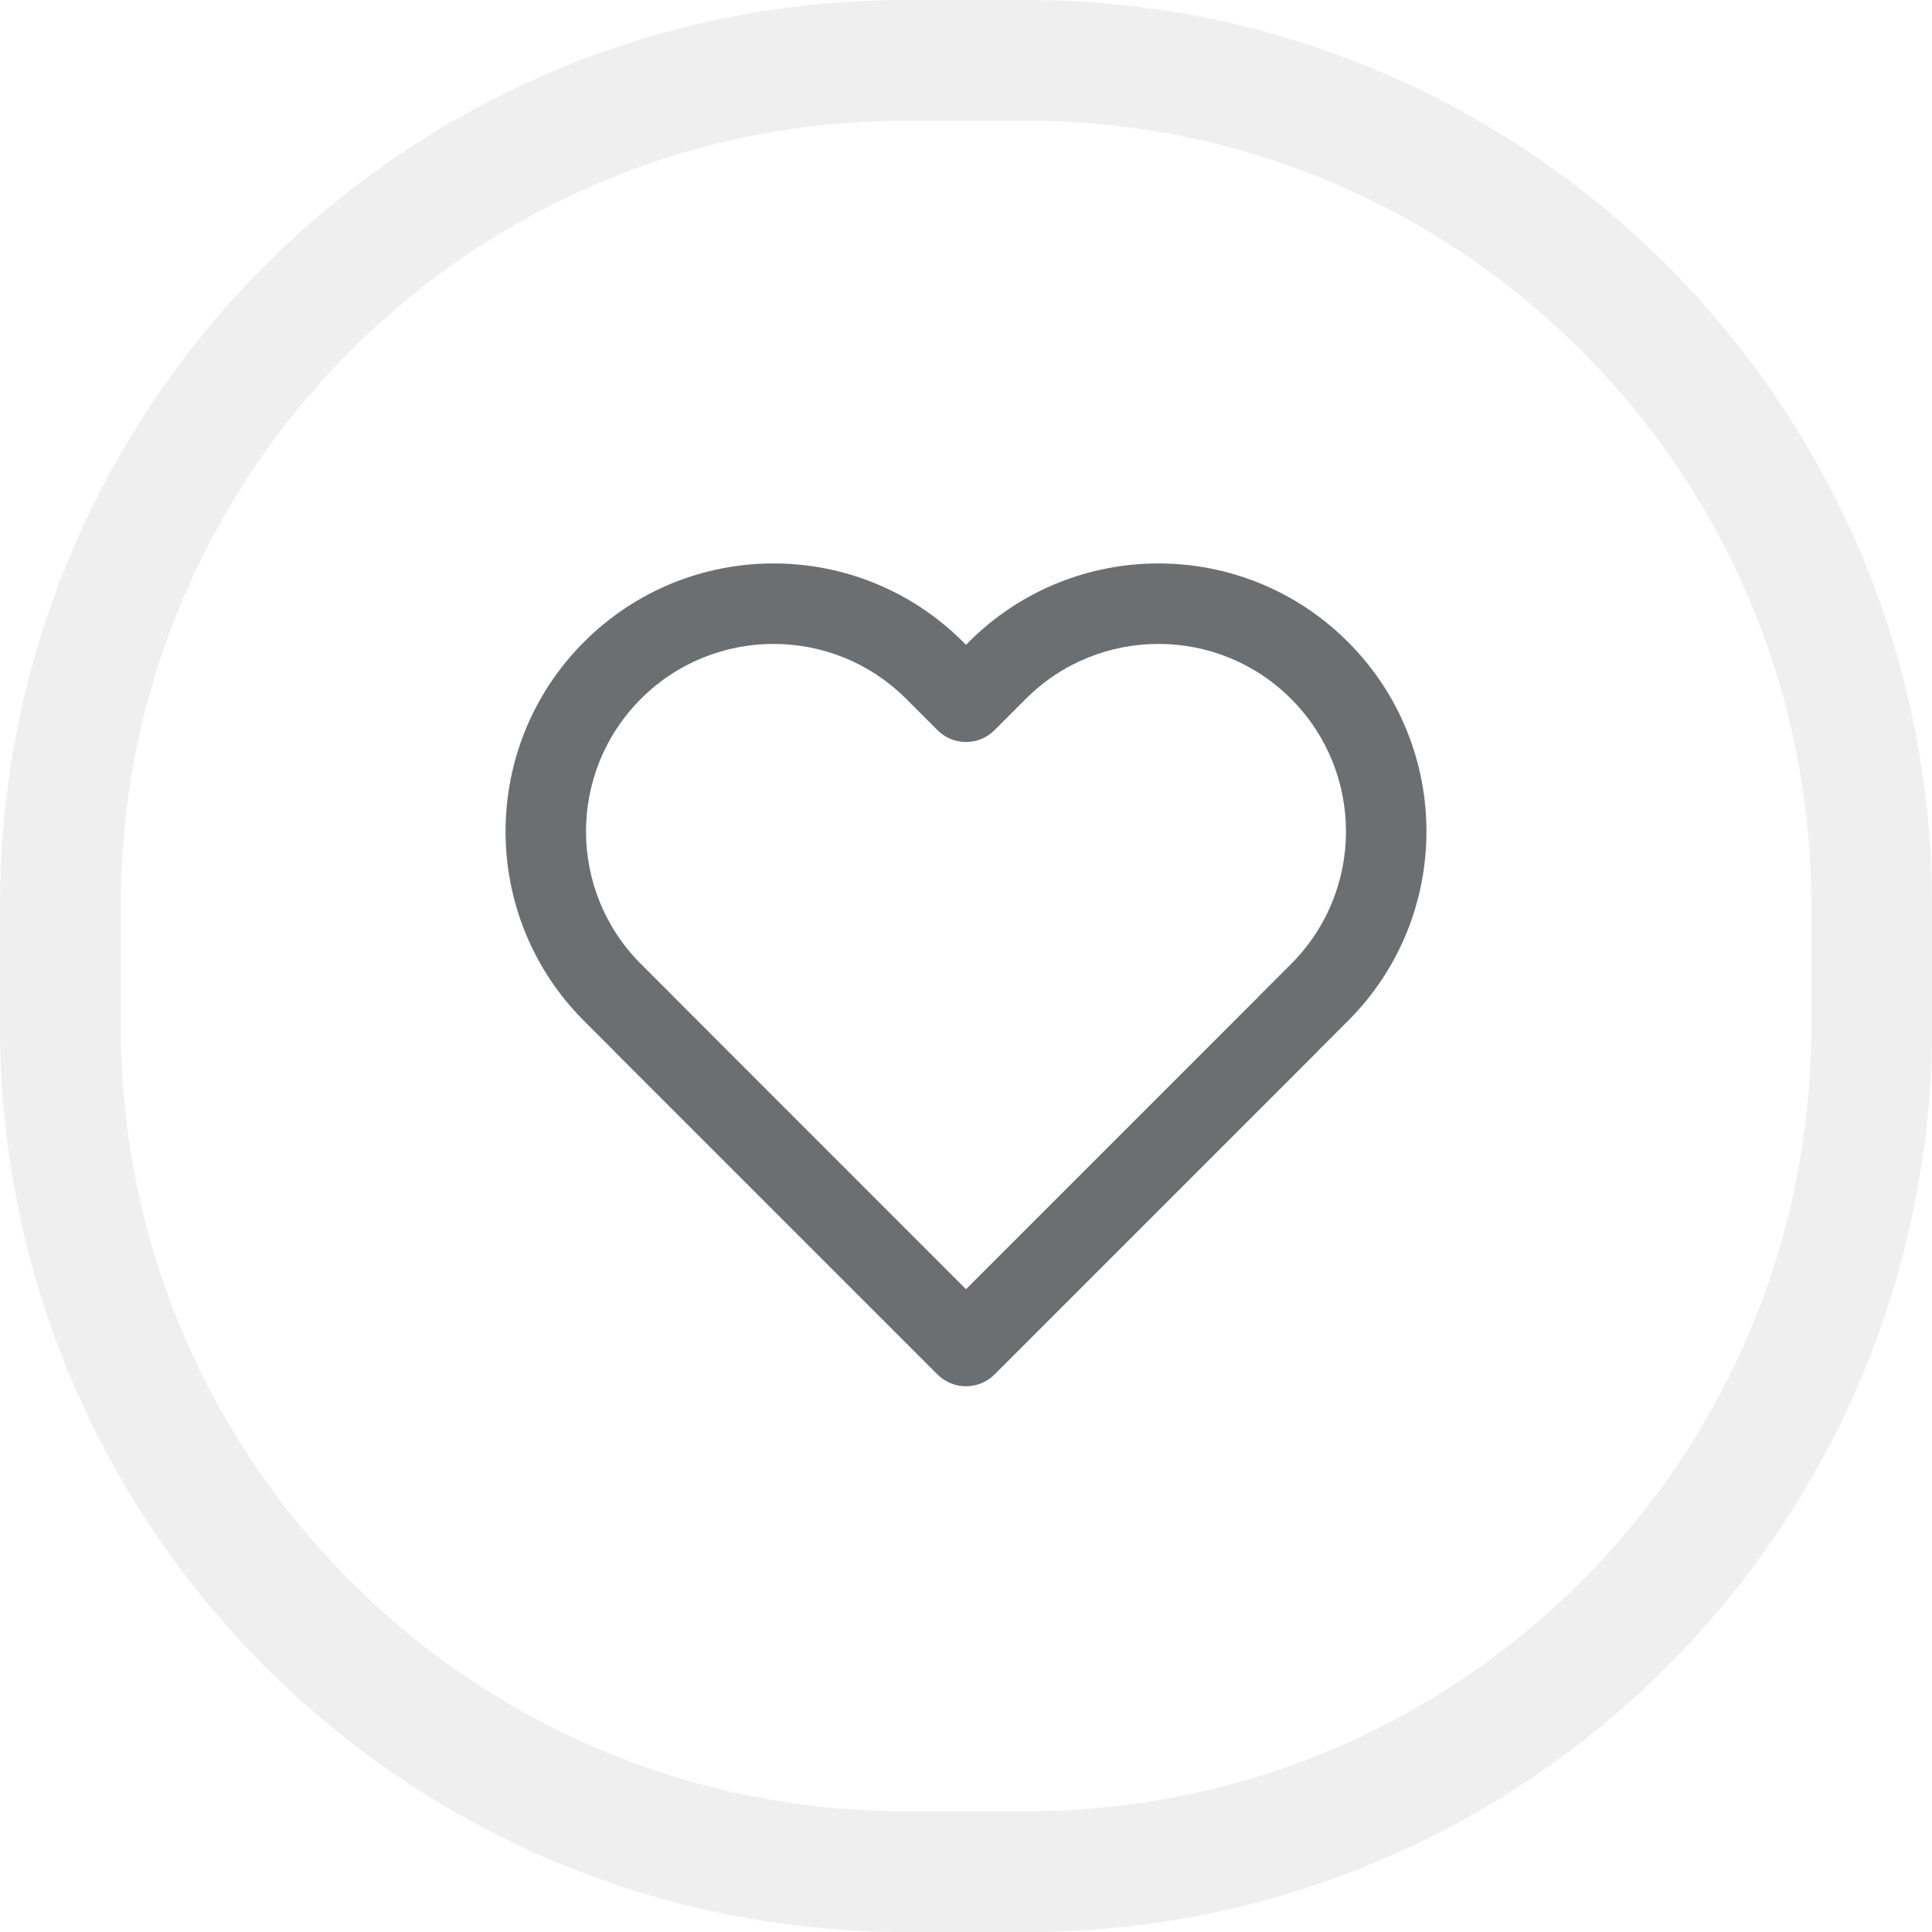
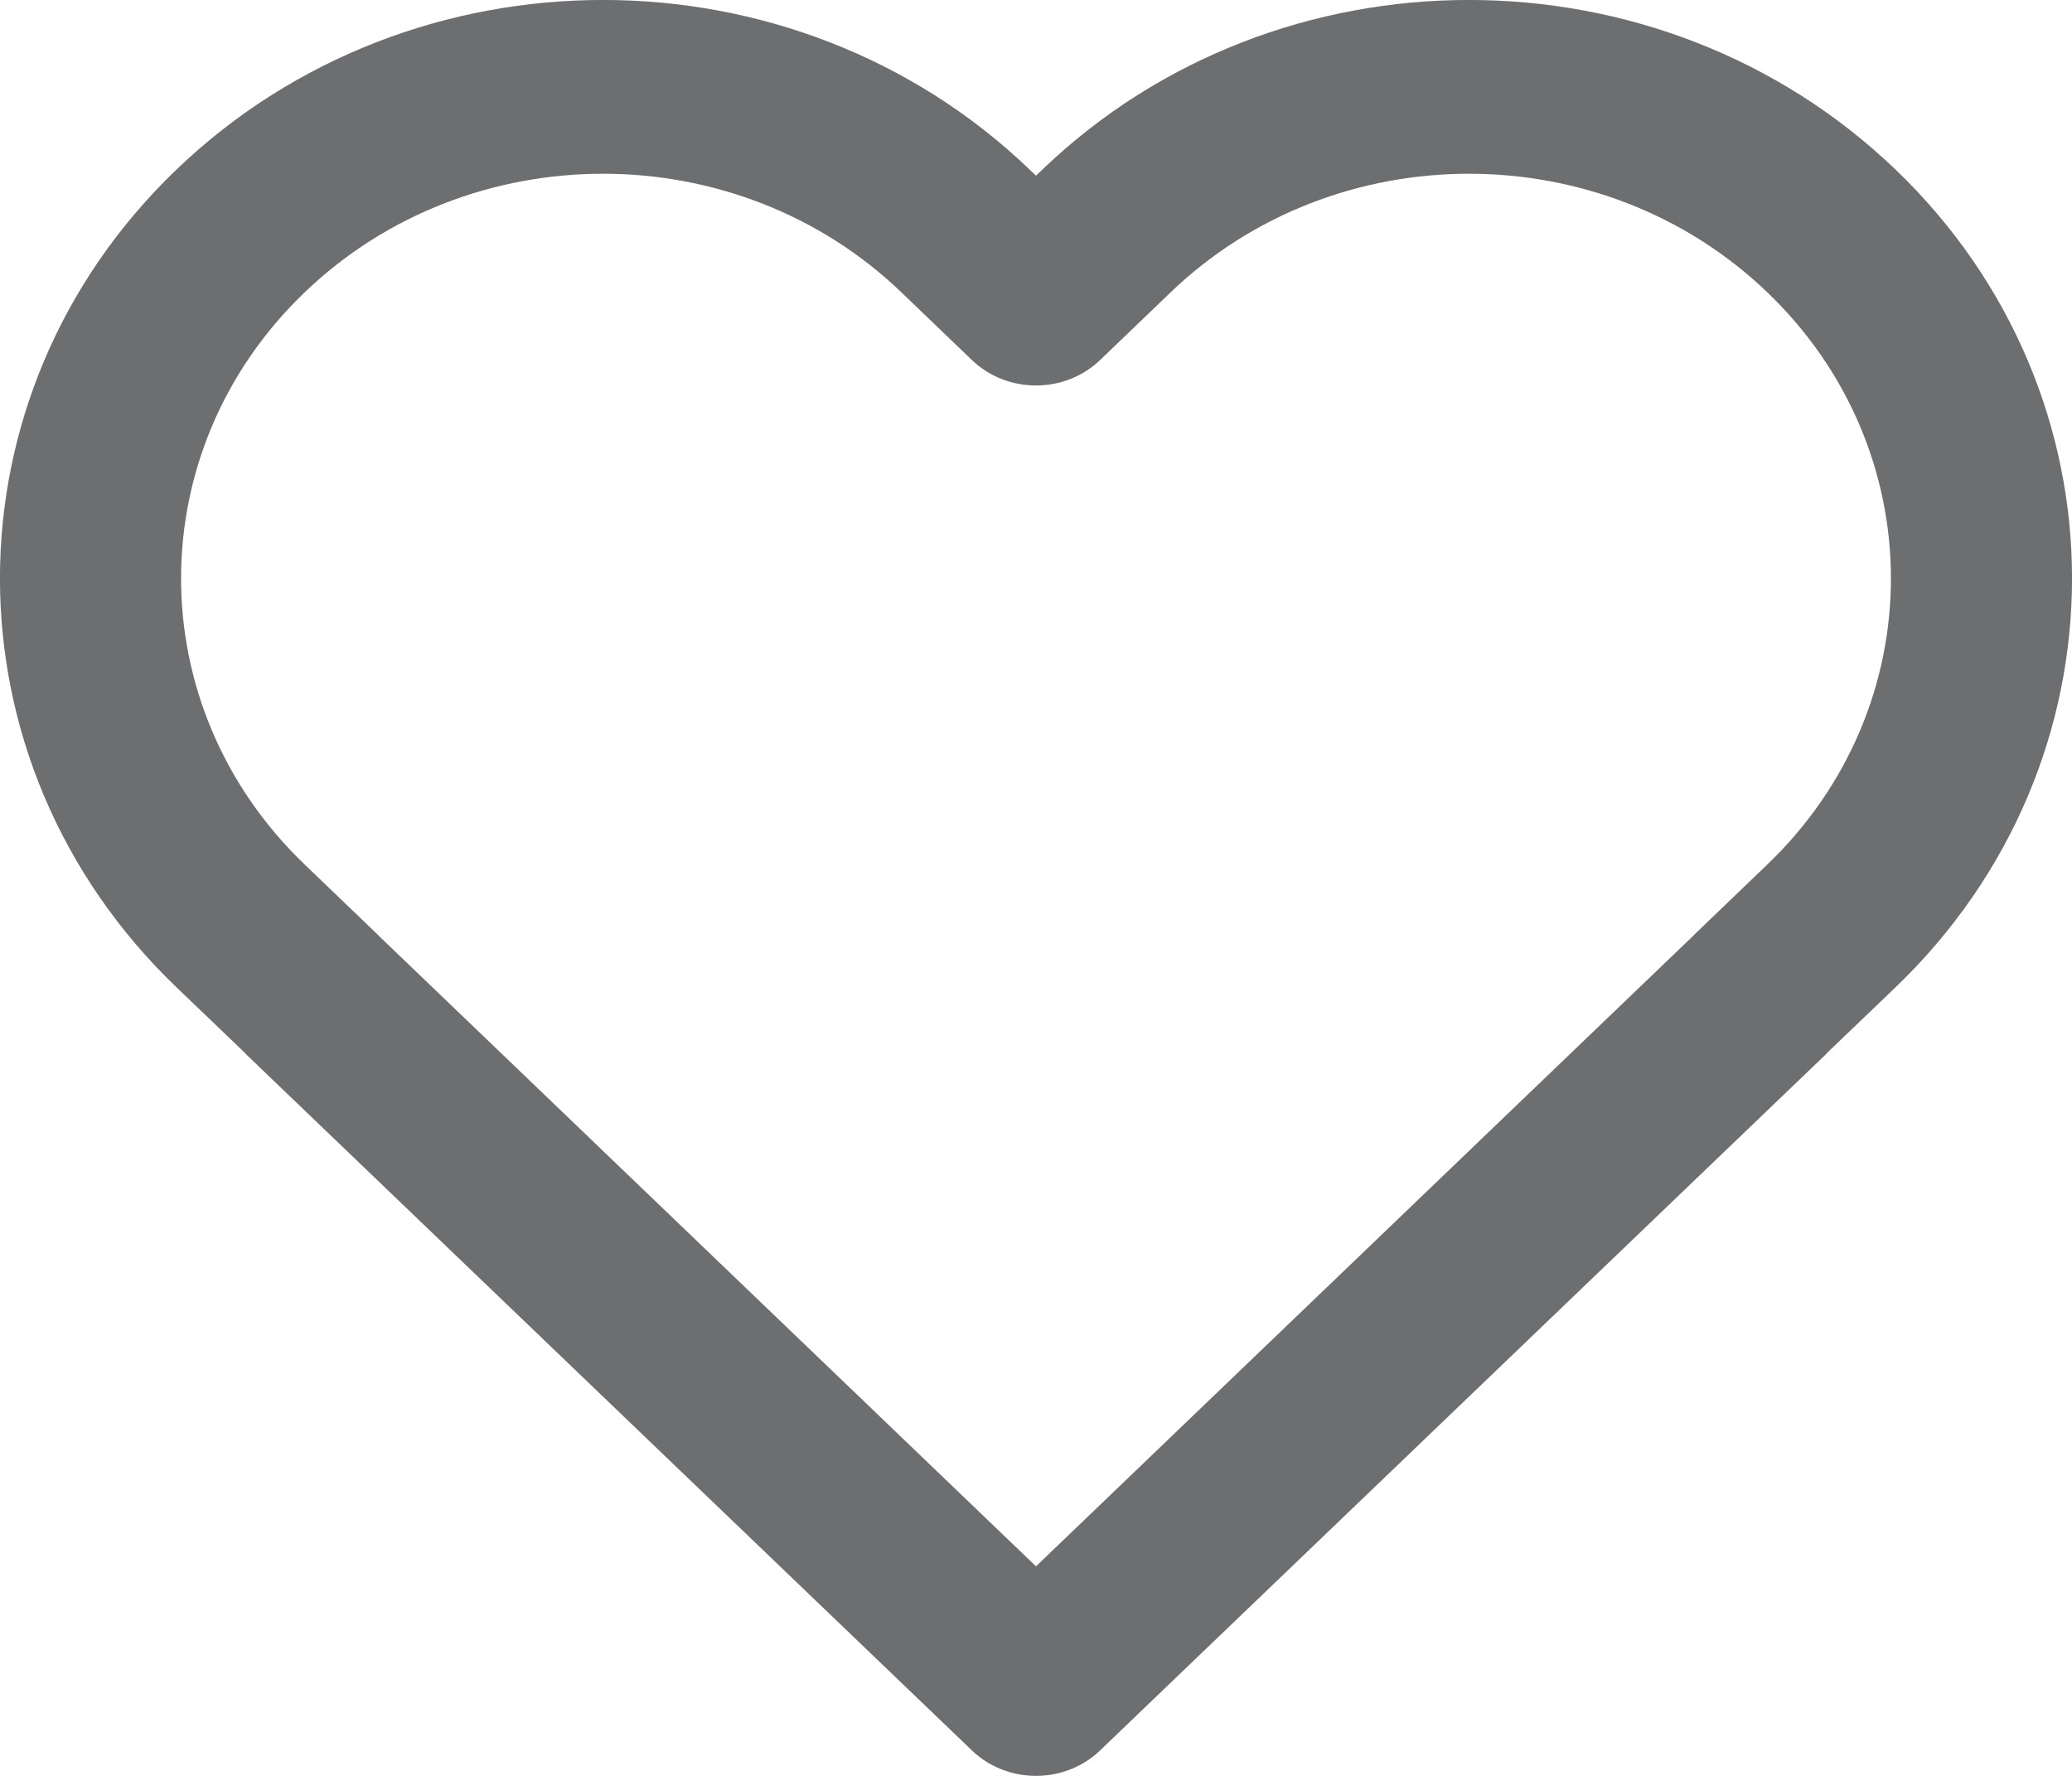
- <svg xmlns="http://www.w3.org/2000/svg" width="32" height="32" viewBox="0 0 32 32" fill="none">
-   <rect x="1" y="1" width="30" height="30" rx="14" stroke="#EFEFEF" stroke-width="2" />
-   <path fill-rule="evenodd" clip-rule="evenodd" d="M15.009 11.575C13.796 10.362 11.829 10.362 10.616 11.575C9.403 12.788 9.403 14.755 10.616 15.967L11.136 16.487C11.145 16.496 11.153 16.505 11.161 16.513L16 21.353L20.839 16.514C20.847 16.505 20.855 16.496 20.864 16.487L21.384 15.967C22.597 14.755 22.597 12.788 21.384 11.575C20.171 10.362 18.204 10.362 16.991 11.575L16.471 12.095C16.211 12.355 15.789 12.355 15.529 12.095L15.009 11.575ZM21.832 17.404C21.824 17.413 21.816 17.422 21.807 17.431L16.472 22.766C16.347 22.891 16.177 22.961 16 22.961C16 22.961 16.001 22.961 16 22.961C16 22.961 16 22.961 15.999 22.961C15.823 22.961 15.653 22.891 15.528 22.766L10.193 17.431C10.184 17.422 10.176 17.413 10.168 17.404L9.674 16.91C7.94 15.177 7.94 12.366 9.674 10.632C11.407 8.899 14.218 8.899 15.952 10.632L16 10.681L16.048 10.632C17.782 8.899 20.593 8.899 22.326 10.632C24.06 12.366 24.06 15.177 22.326 16.91L21.832 17.404Z" fill="#6D6E70" />
+ <svg xmlns="http://www.w3.org/2000/svg" width="14" height="12" viewBox="0 0 14 12" fill="none">
+   <path fill-rule="evenodd" clip-rule="evenodd" d="M6.09 1.975C4.977 0.907 3.172 0.907 2.059 1.975C0.945 3.043 0.945 4.774 2.059 5.842L2.536 6.3C2.544 6.307 2.551 6.315 2.559 6.323L7 10.584L11.441 6.323C11.449 6.315 11.456 6.307 11.464 6.3L11.941 5.842C13.055 4.774 13.055 3.043 11.941 1.975C10.828 0.907 9.023 0.907 7.91 1.975L7.433 2.433C7.194 2.662 6.806 2.662 6.567 2.433L6.09 1.975ZM12.353 7.107C12.346 7.115 12.338 7.123 12.33 7.131L7.433 11.828C7.319 11.938 7.163 12 7 12H7C6.837 12 6.681 11.938 6.567 11.828L1.67 7.131C1.662 7.123 1.654 7.115 1.647 7.107L1.193 6.672C-0.398 5.146 -0.398 2.671 1.193 1.145C2.785 -0.382 5.364 -0.382 6.956 1.145L7 1.187L7.044 1.145C8.636 -0.382 11.215 -0.382 12.807 1.145C14.398 2.671 14.398 5.146 12.807 6.672L12.353 7.107Z" fill="#6D6E70" />
</svg>
